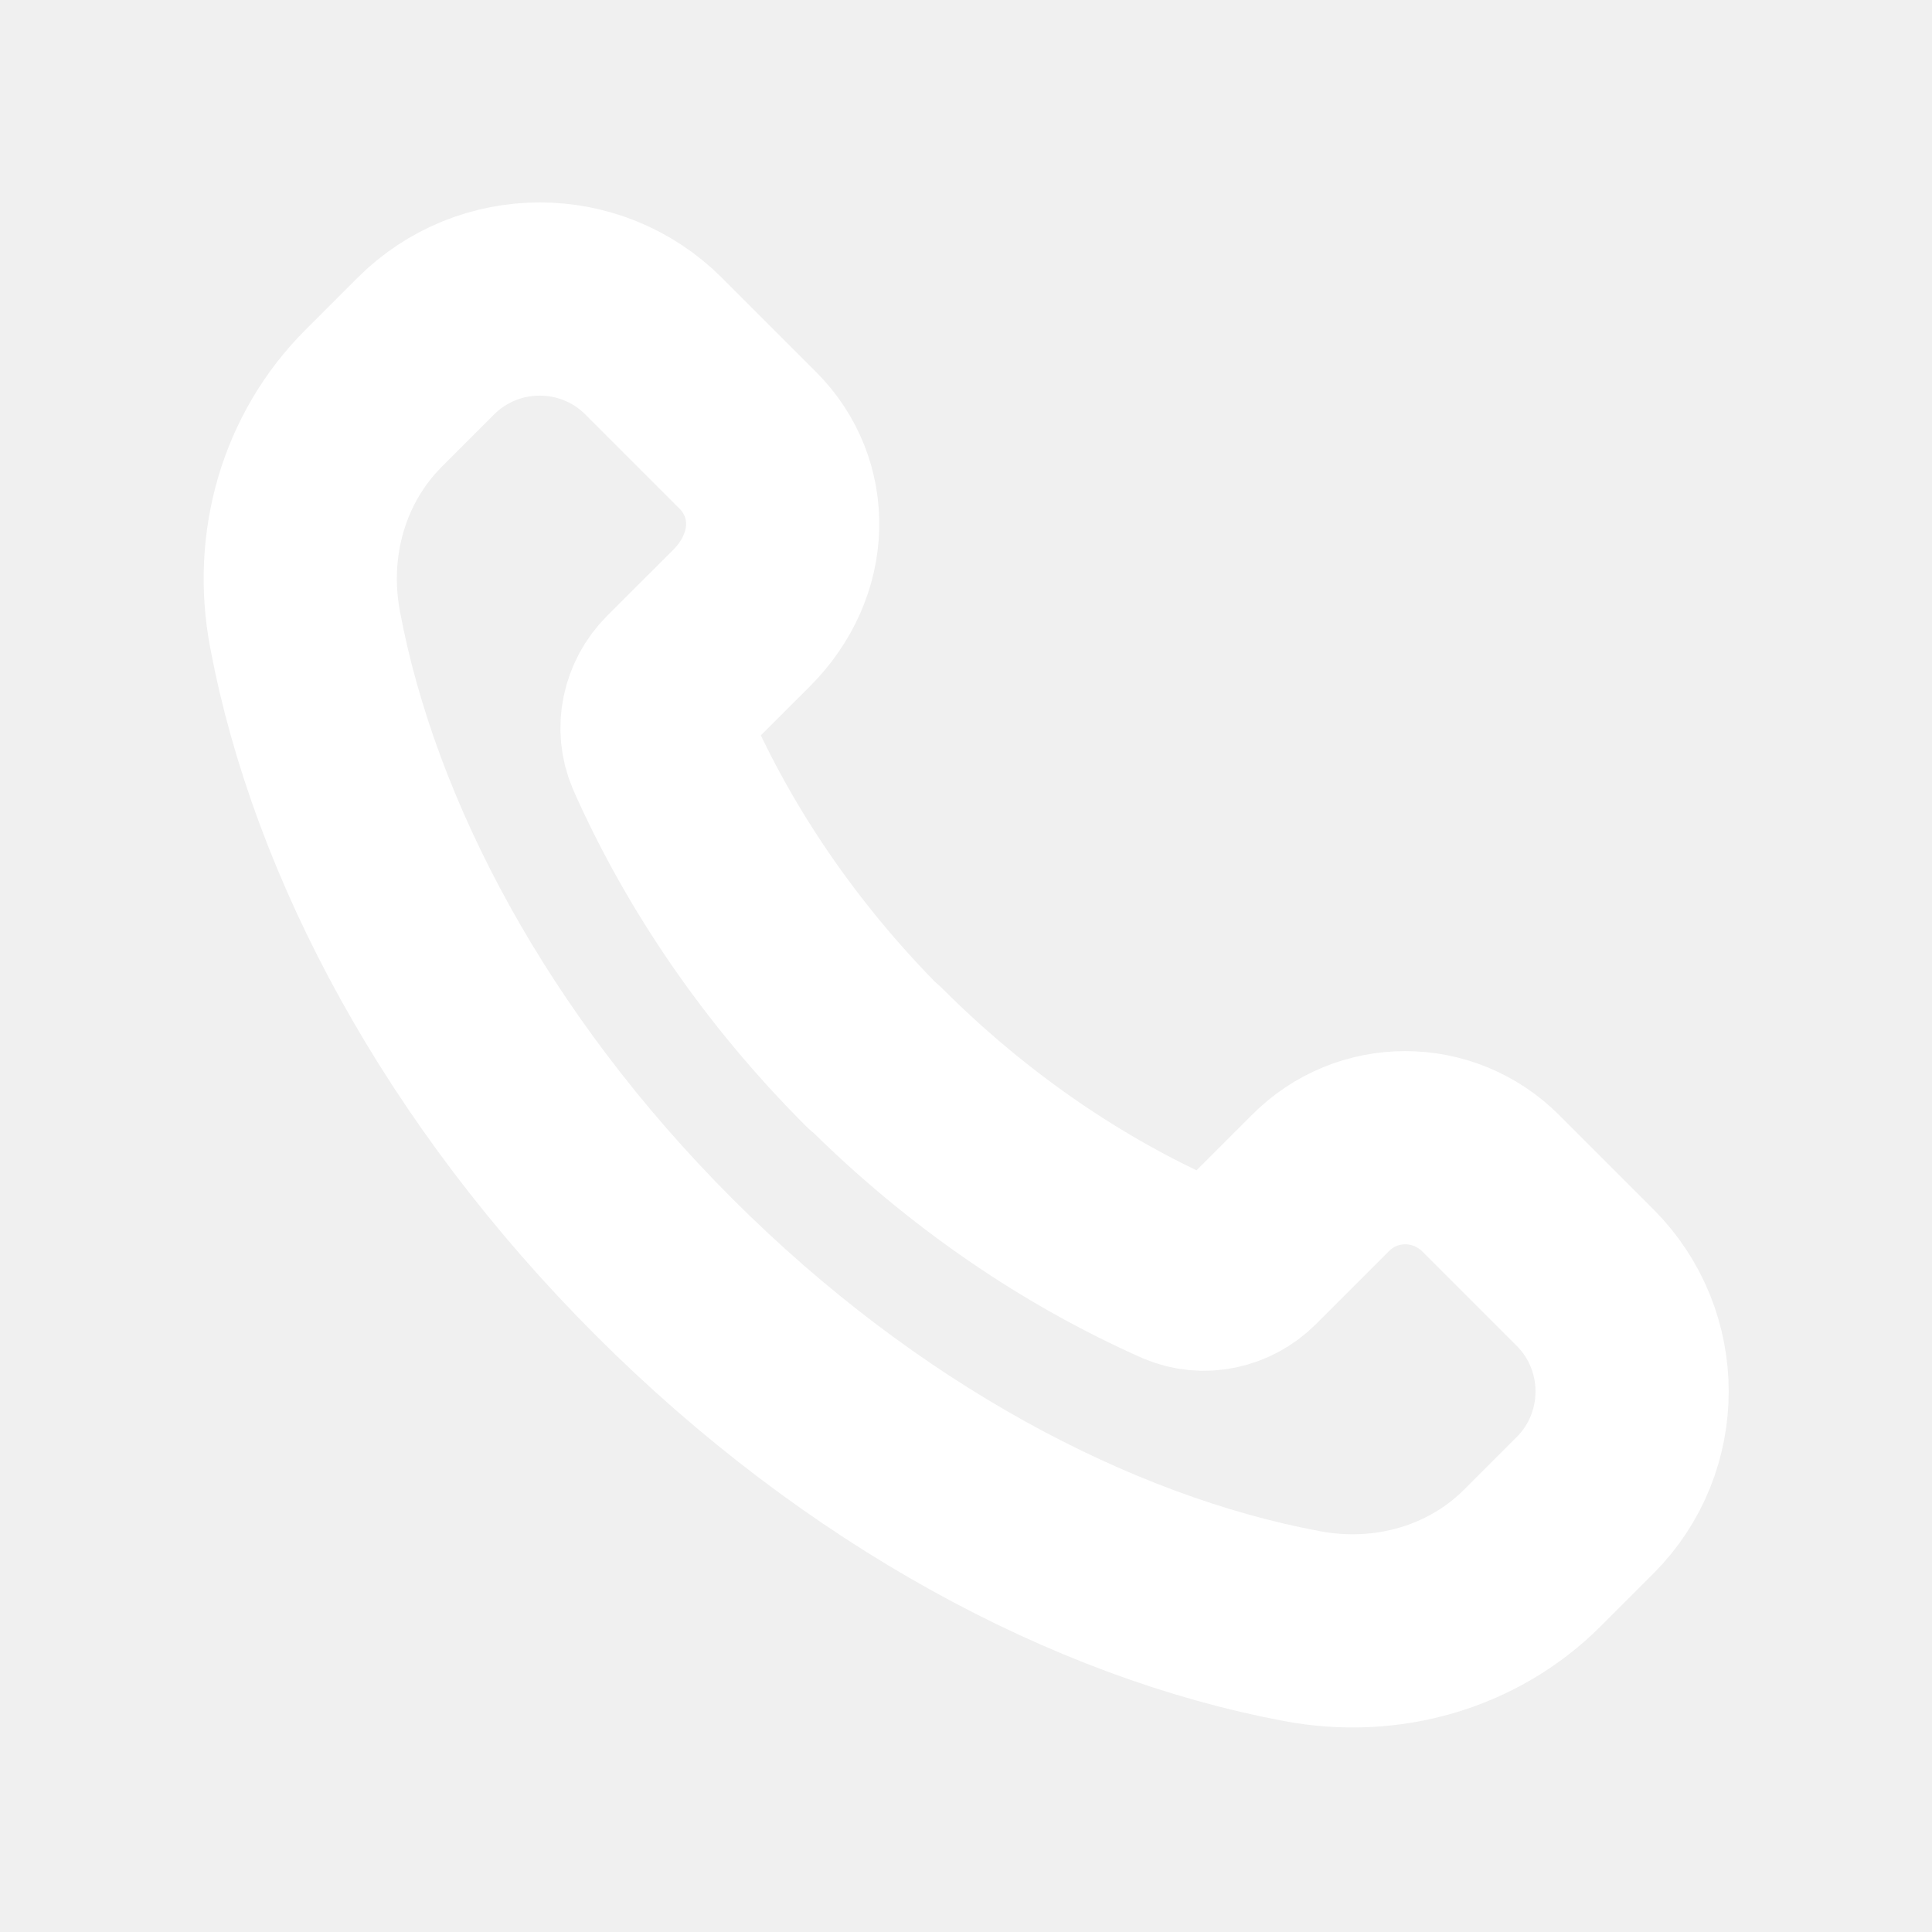
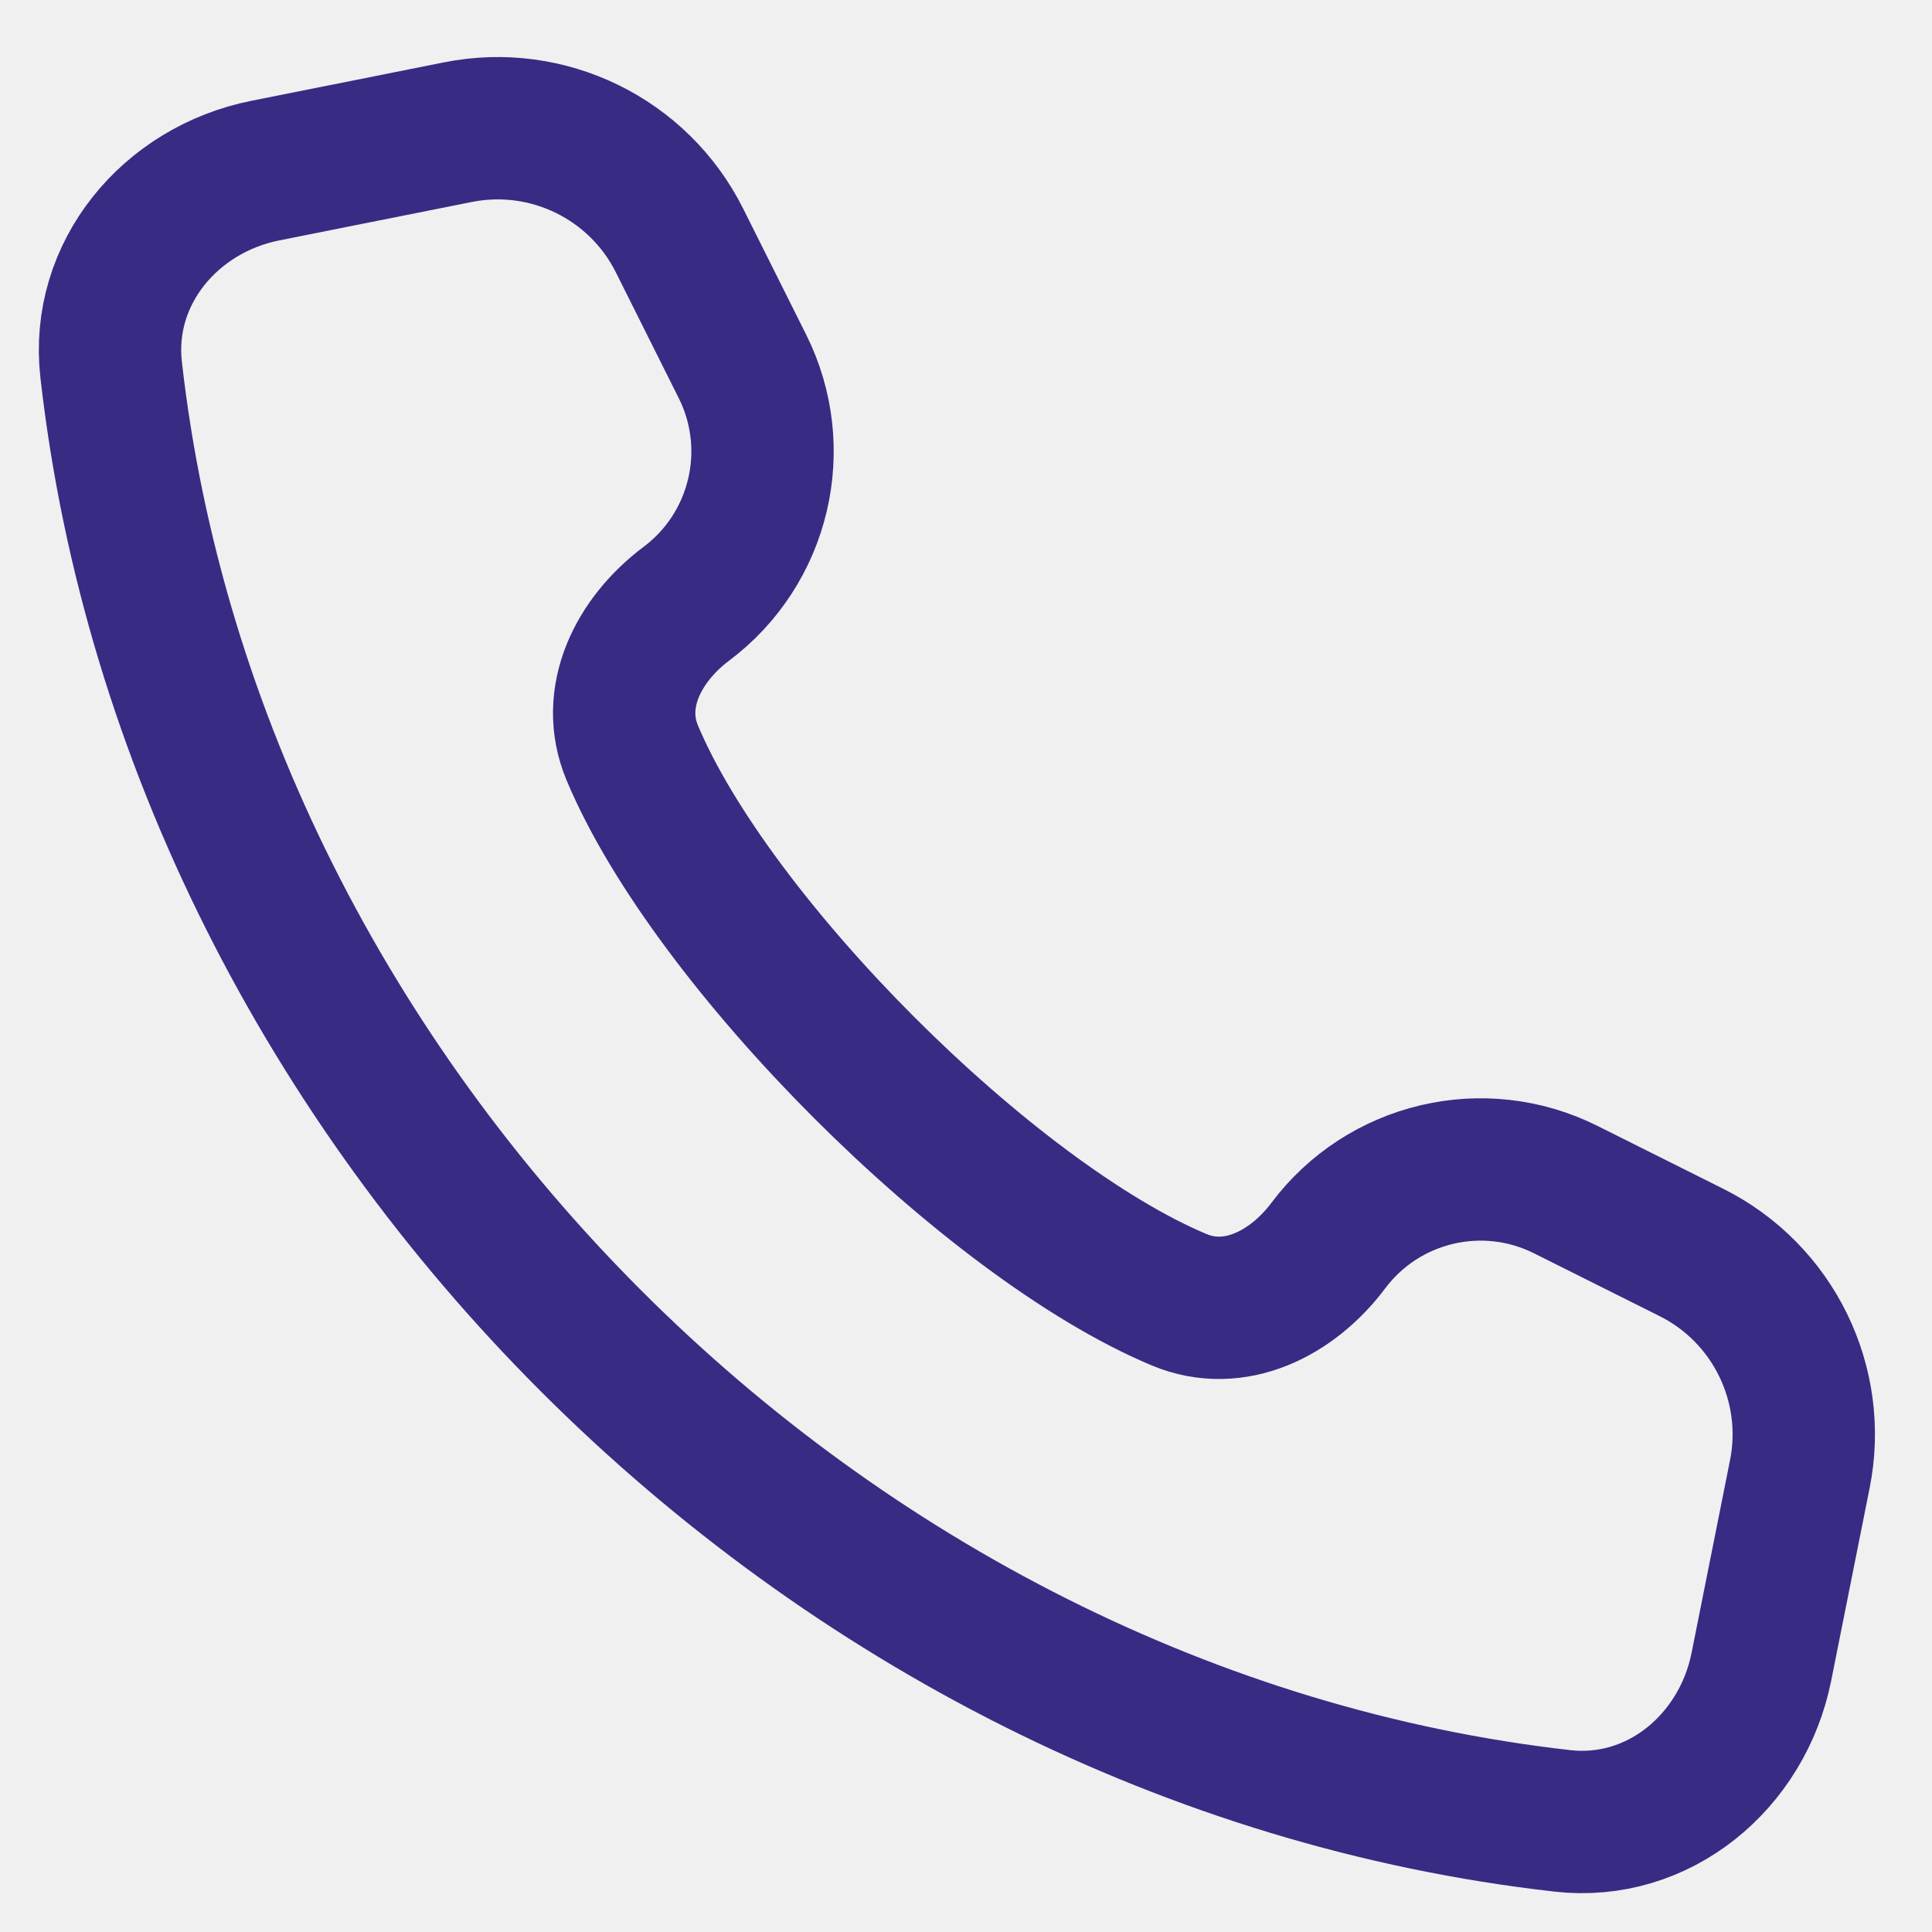
- <svg xmlns="http://www.w3.org/2000/svg" width="20" height="20" viewBox="0 0 20 20" fill="none">
-   <g clip-path="url(#clip0_391_2016)">
-     <path d="M9.05 10.95C8.075 9.975 7.341 8.883 6.85 7.775C6.75 7.542 6.808 7.267 6.991 7.083L7.675 6.4C8.233 5.842 8.233 5.05 7.741 4.558L6.766 3.583C6.116 2.933 5.058 2.933 4.408 3.583L3.866 4.125C3.25 4.742 2.991 5.633 3.158 6.517C3.566 8.692 4.833 11.075 6.875 13.117C8.916 15.158 11.3 16.425 13.475 16.833C14.358 17 15.25 16.742 15.866 16.125L16.408 15.583C17.058 14.933 17.058 13.875 16.408 13.225L15.433 12.25C14.941 11.758 14.15 11.758 13.666 12.25L12.916 13C12.733 13.183 12.458 13.242 12.225 13.142C11.116 12.65 10.025 11.917 9.05 10.942V10.95Z" stroke="white" stroke-width="2" stroke-linecap="round" stroke-linejoin="round" />
-   </g>
-   <defs>
-     <clipPath id="clip0_391_2016">
-       <rect width="20" height="20" fill="white" />
-     </clipPath>
-   </defs>
+ <svg xmlns="http://www.w3.org/2000/svg" width="19" height="19" viewBox="0 0 19 19" fill="none">
+   <path d="M1.093 3.636C1.914 10.899 8.101 17.086 15.364 17.907C16.311 18.015 17.135 17.327 17.322 16.392L17.7 14.498C17.877 13.614 17.44 12.72 16.634 12.317L15.398 11.699C14.589 11.294 13.605 11.526 13.062 12.251C12.708 12.722 12.14 13.01 11.596 12.782C9.727 11.999 7.001 9.273 6.218 7.404C5.99 6.86 6.278 6.292 6.749 5.938C7.474 5.395 7.706 4.411 7.301 3.602L6.683 2.366C6.28 1.56 5.386 1.123 4.502 1.3L2.608 1.678C1.673 1.865 0.985 2.689 1.093 3.636Z" stroke="#382B84" stroke-width="1.4" stroke-linecap="round" stroke-linejoin="round" />
</svg>
